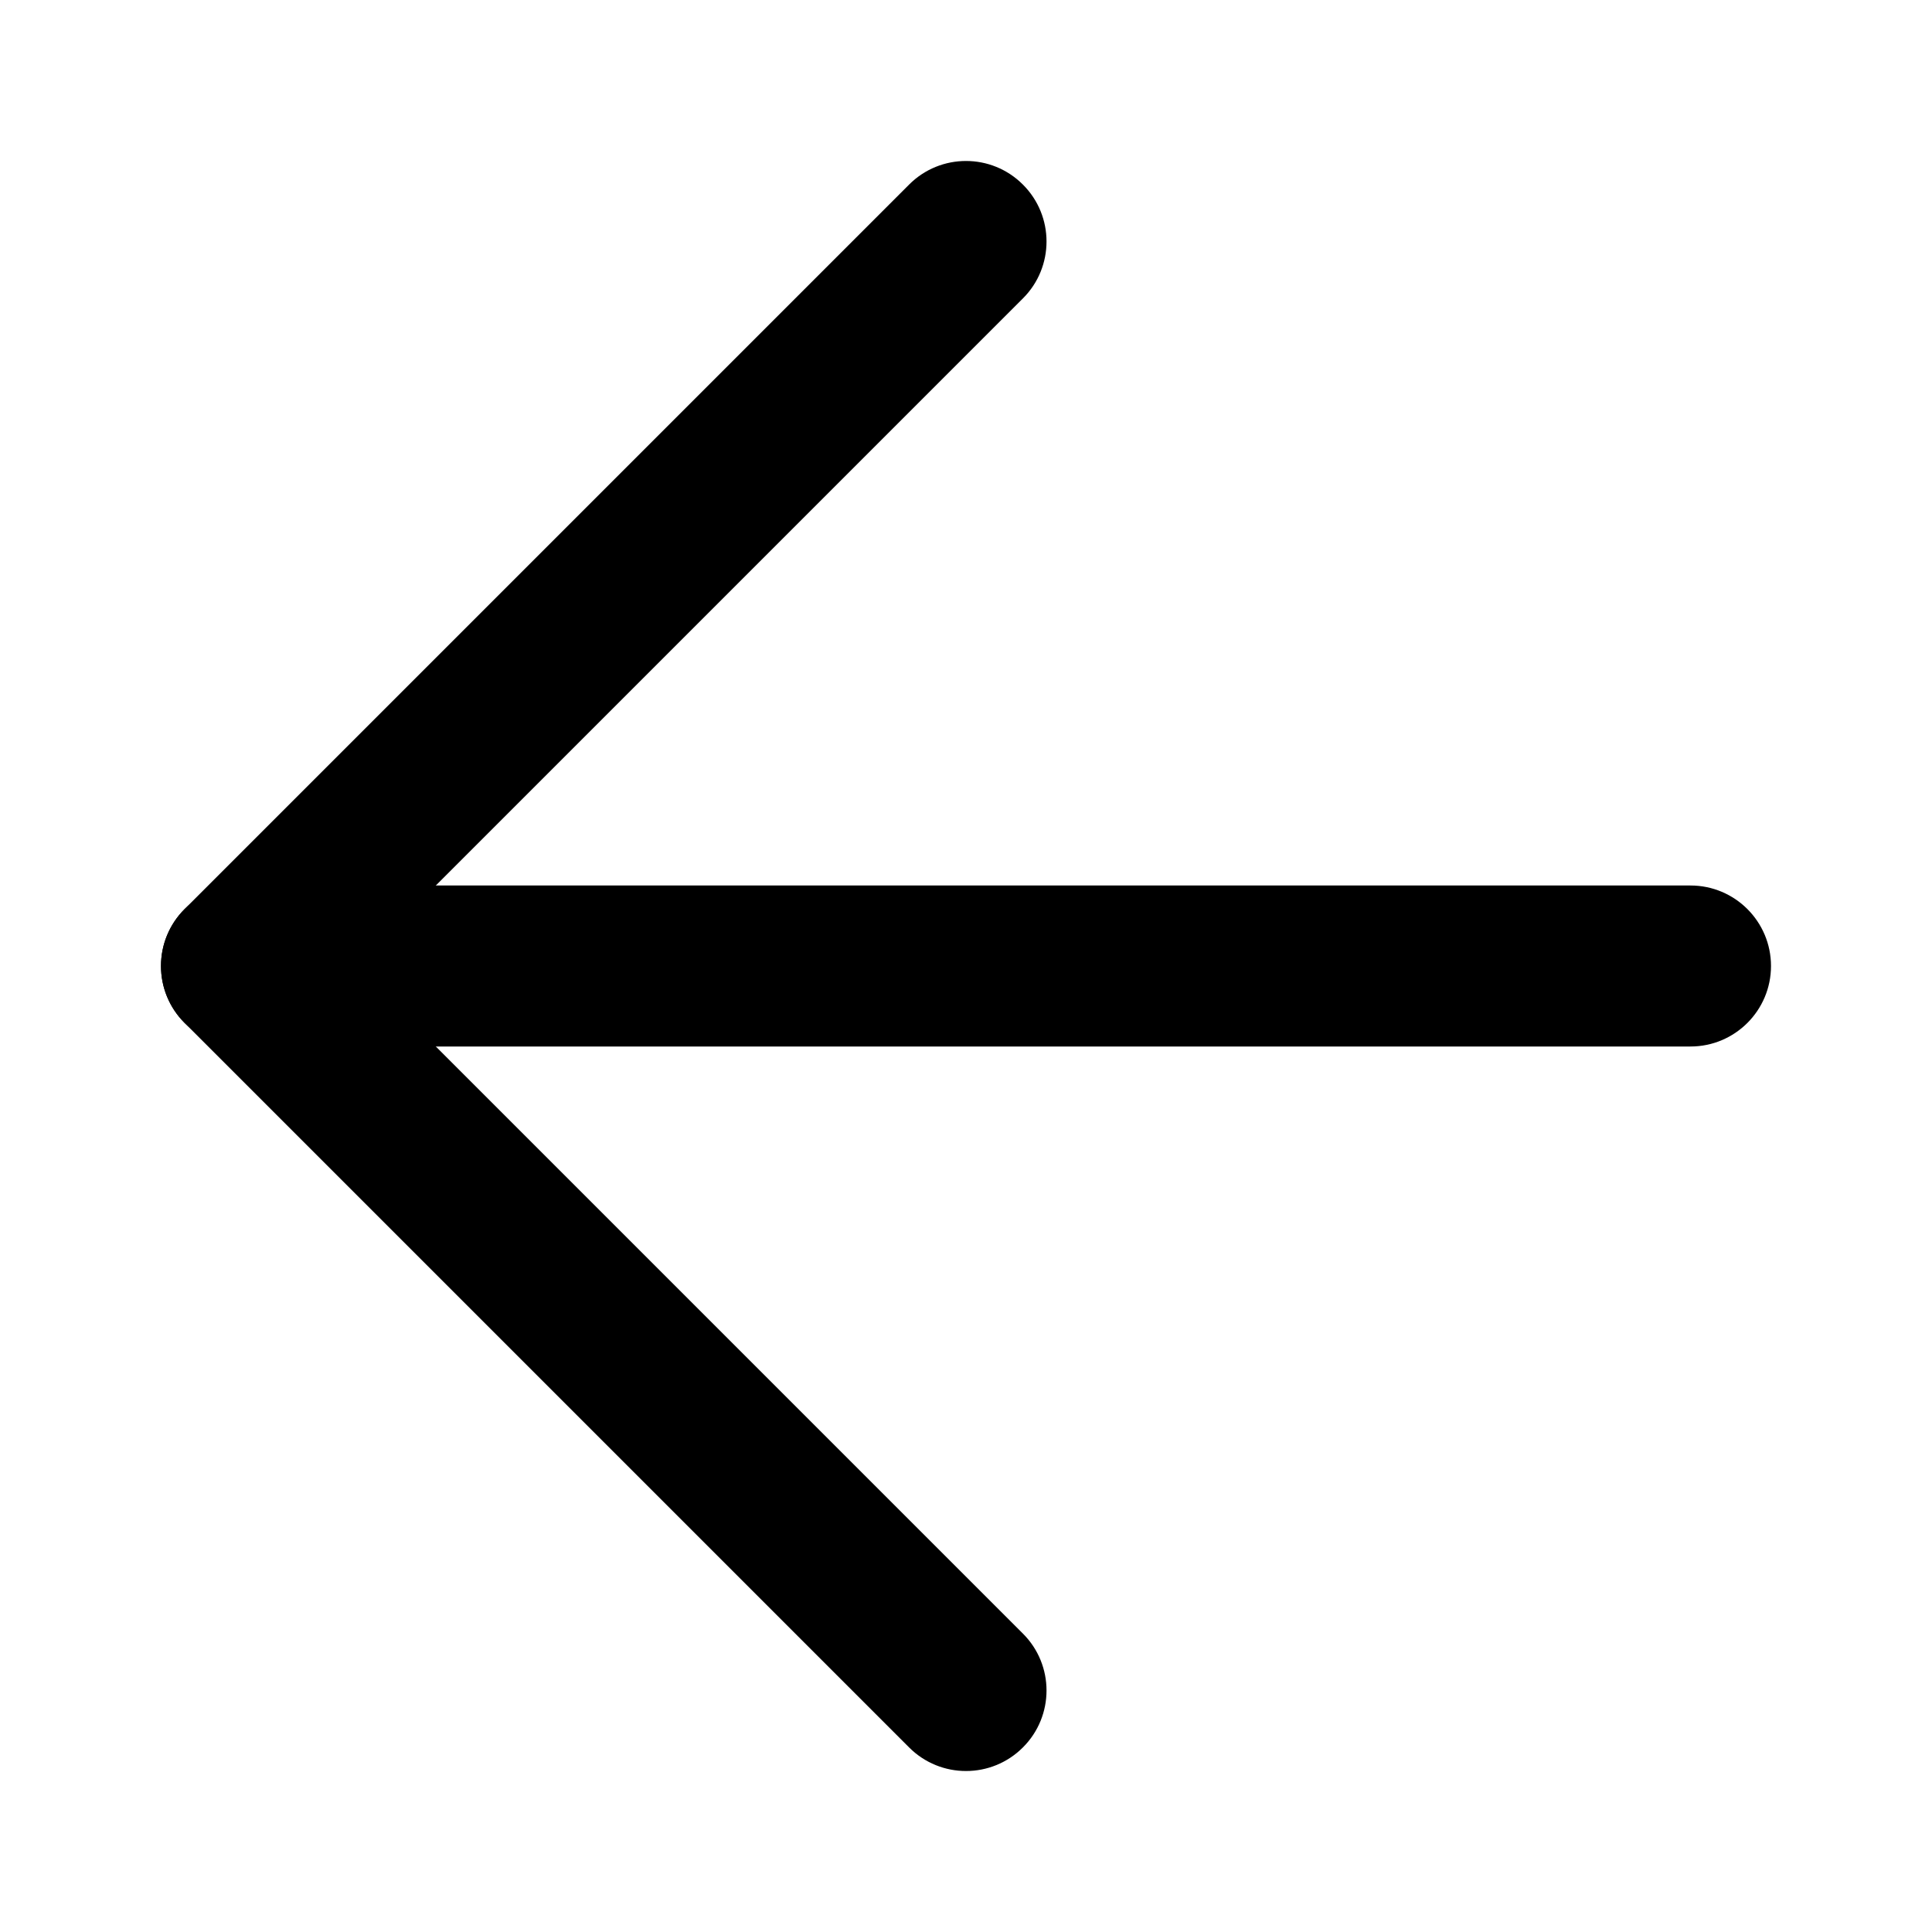
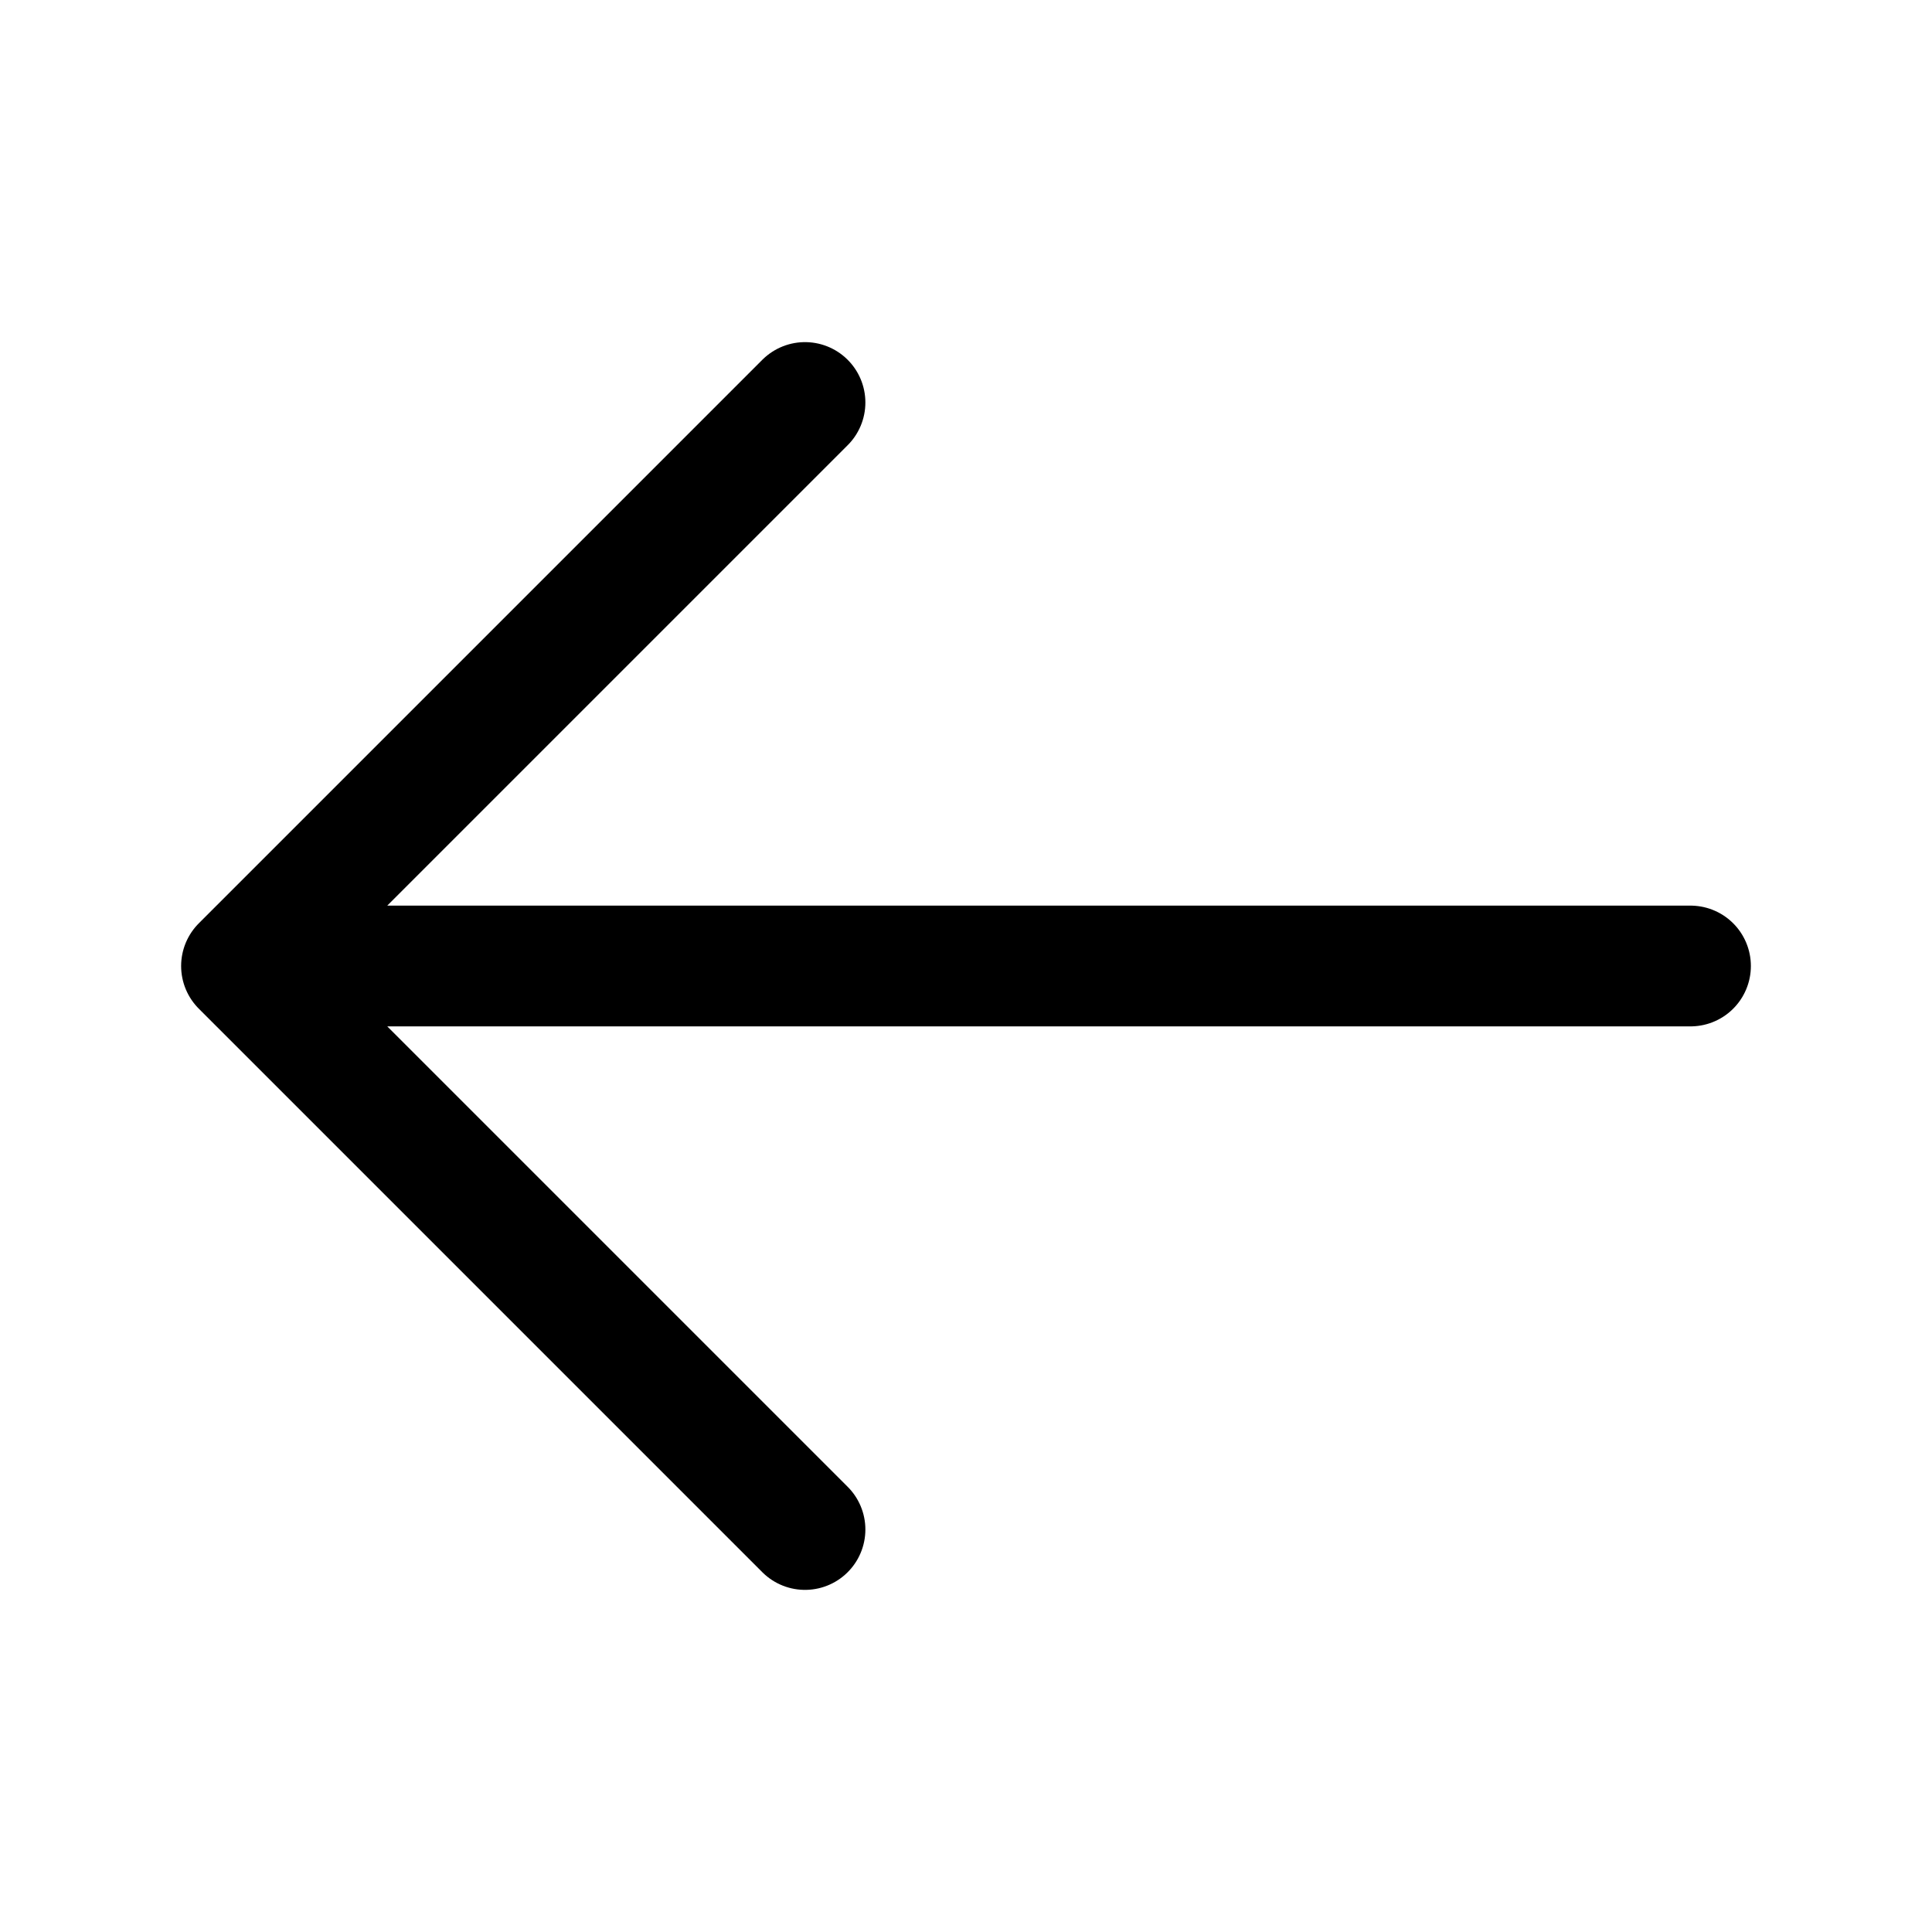
- <svg xmlns="http://www.w3.org/2000/svg" width="100%" height="100%" viewBox="0 0 24 24" fill="black">
-   <path fill-rule="evenodd" clip-rule="evenodd" d="M22 12C22 12.552 21.552 13 21 13L3 13C2.448 13 2 12.552 2 12C2 11.448 2.448 11 3 11L21 11C21.552 11 22 11.448 22 12Z" fill="current" stroke="current" stroke-width="0.5" stroke-linecap="round" stroke-linejoin="round" />
-   <path fill-rule="evenodd" clip-rule="evenodd" d="M12.707 21.707C12.317 22.098 11.683 22.098 11.293 21.707L2.293 12.707C1.902 12.317 1.902 11.683 2.293 11.293L11.293 2.293C11.683 1.902 12.317 1.902 12.707 2.293C13.098 2.683 13.098 3.317 12.707 3.707L4.414 12L12.707 20.293C13.098 20.683 13.098 21.317 12.707 21.707Z" fill="current" stroke="current" stroke-width="0.5" stroke-linecap="round" stroke-linejoin="round" />
+ <svg xmlns="http://www.w3.org/2000/svg" width="100%" height="100%" viewBox="0 0 24 24" fill="none">
+   <path d="M21 12H3M3 12L10 5M3 12L10 19" stroke="currentColor" stroke-width="1.5" stroke-linecap="round" stroke-linejoin="round" />
</svg>
